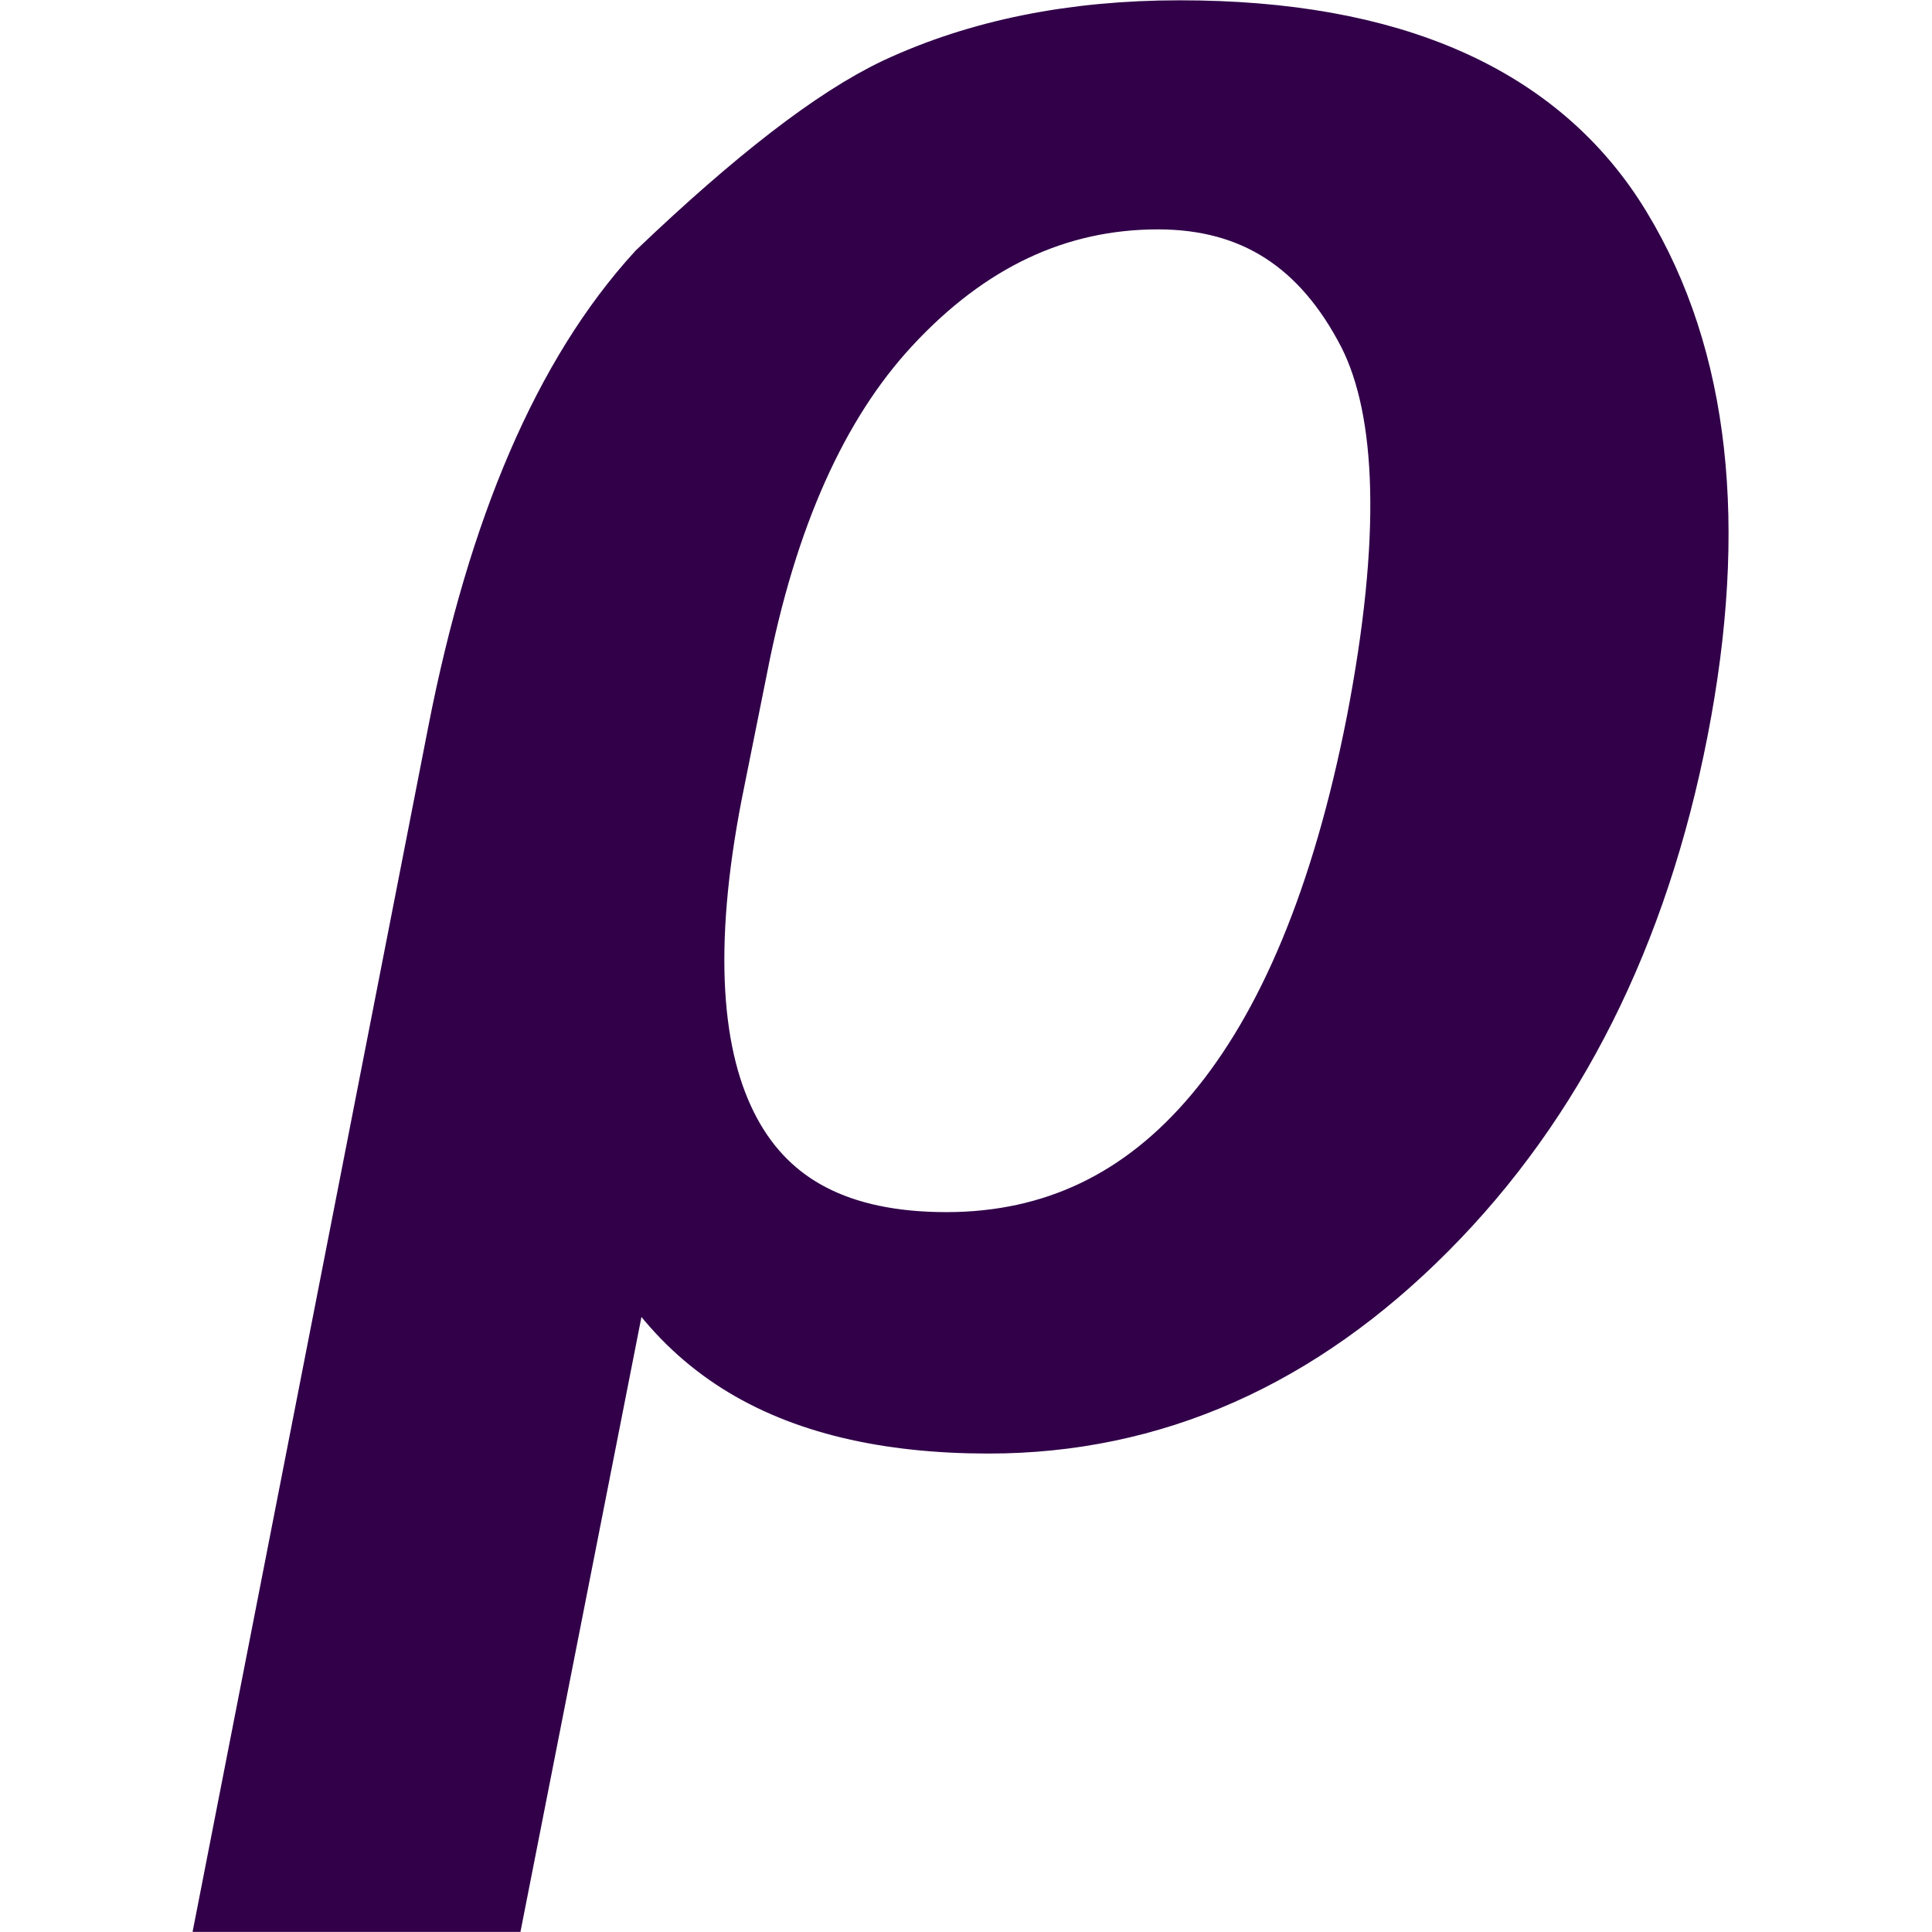
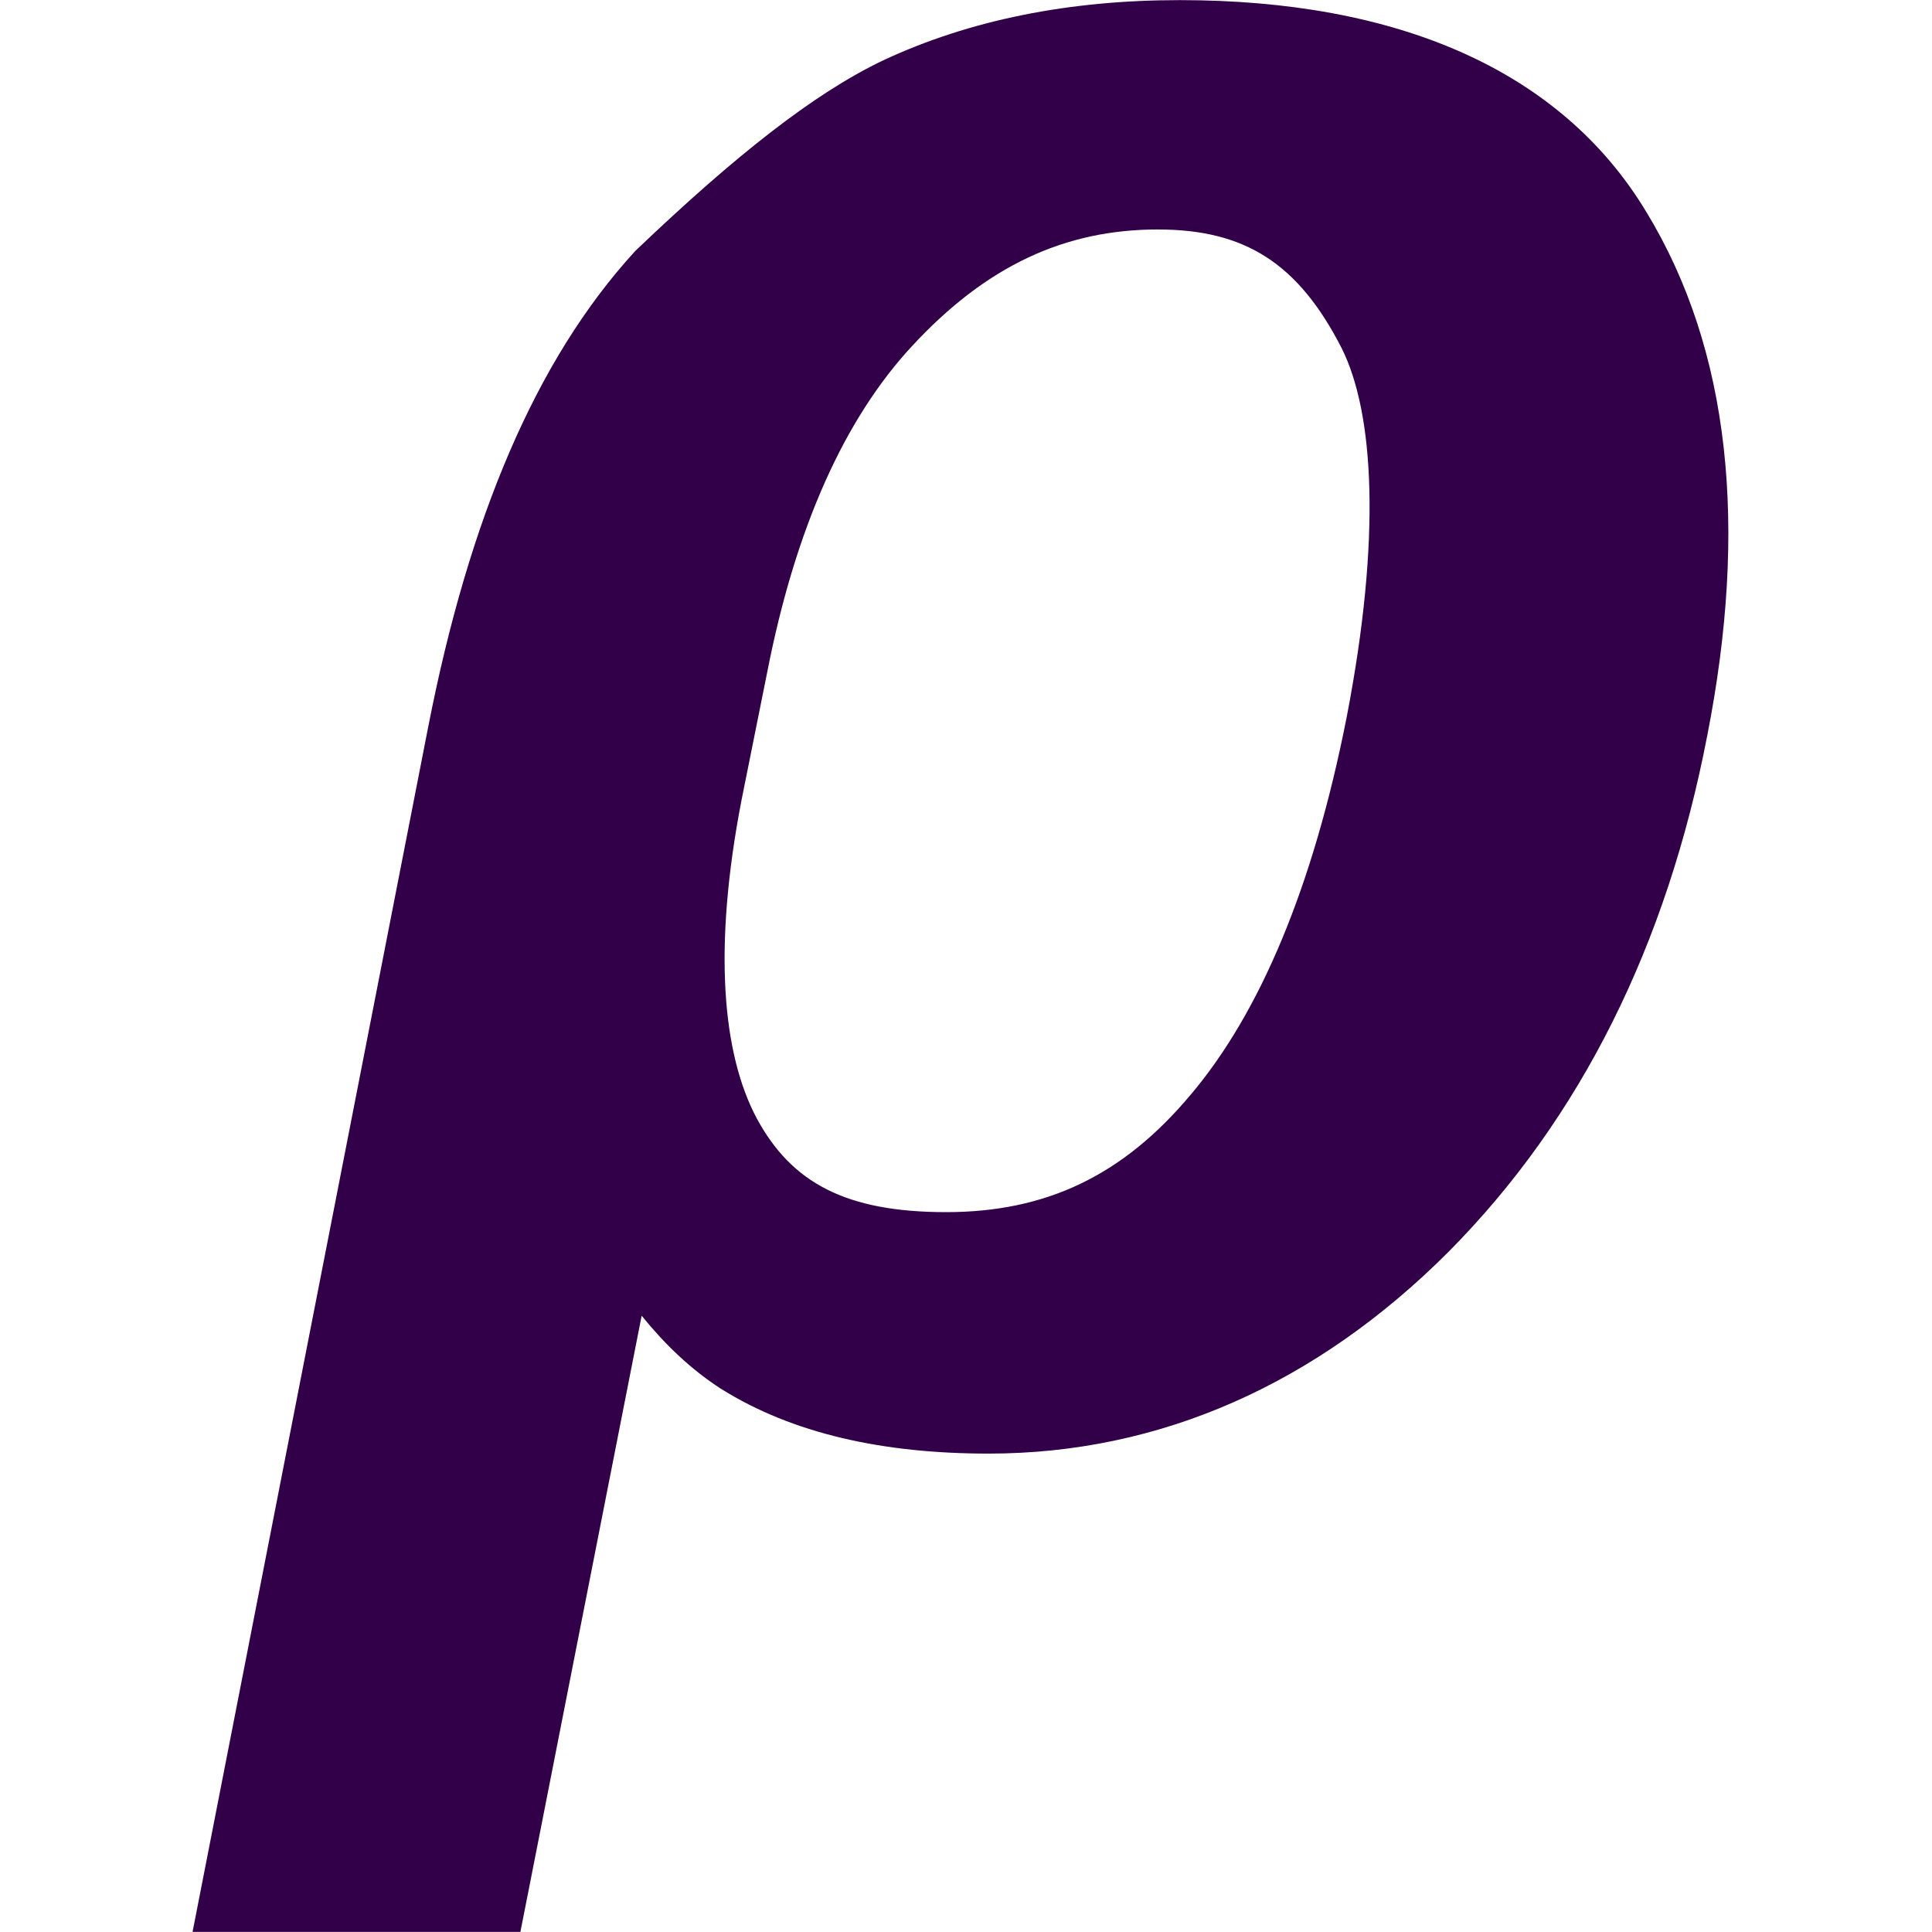
<svg xmlns="http://www.w3.org/2000/svg" version="1.0" width="100" height="100" id="svg2">
  <defs id="defs4" />
-   <text xml:space="preserve" style="font-size:127.991px;line-height:1.25;font-family:'DejaVu Serif';-inkscape-font-specification:'DejaVu Serif';fill:#310049;fill-opacity:1;stroke:#310049;stroke-width:5.336;stroke-opacity:1" x="14.307" y="70.919" id="text836" transform="scale(1.002164,0.9978404)">
-     <tspan id="tspan834" x="14.307" y="70.919" style="fill:#310049;fill-opacity:1;stroke:#310049;stroke-width:5.336;stroke-opacity:1">𝜌</tspan>
-   </text>
+   <g id="g856">
+     <path style="color:#000000;font-style:normal;font-variant:normal;font-weight:normal;font-stretch:normal;font-size:medium;line-height:1.25;font-family:'DejaVu Serif';-inkscape-font-specification:'DejaVu Serif';font-variant-ligatures:normal;font-variant-position:normal;font-variant-caps:normal;font-variant-numeric:normal;font-variant-alternates:normal;font-variant-east-asian:normal;font-feature-settings:normal;font-variation-settings:normal;text-indent:0;text-align:start;text-decoration:none;text-decoration-line:none;text-decoration-style:solid;text-decoration-color:#000000;letter-spacing:normal;word-spacing:normal;text-transform:none;writing-mode:lr-tb;direction:ltr;text-orientation:mixed;dominant-baseline:auto;baseline-shift:baseline;text-anchor:start;white-space:normal;shape-padding:0;shape-margin:0;inline-size:0;clip-rule:nonzero;display:inline;overflow:visible;visibility:visible;isolation:auto;mix-blend-mode:normal;color-interpolation:sRGB;color-interpolation-filters:linearRGB;solid-color:#000000;solid-opacity:1;vector-effect:none;fill:#310049;fill-opacity:1;fill-rule:nonzero;stroke:none;stroke-width:5.336;stroke-linecap:butt;stroke-linejoin:miter;stroke-miterlimit:4;stroke-dasharray:none;stroke-dashoffset:0;stroke-opacity:1;color-rendering:auto;image-rendering:auto;shape-rendering:auto;text-rendering:auto;enable-background:accumulate;stop-color:#000000" d="m 37.073,34.347 -1.315,6.548 c -1.545,7.982 -1.19,14.073 1.065,18.272 2.255,4.157 6.305,6.236 12.15,6.236 5.887,0 10.793,-2.349 14.718,-7.047 3.967,-4.698 6.848,-11.62 8.643,-20.766 1.837,-9.52 1.67,-16.442 -0.501,-20.766 -2.589,-5.072 -6.555,-7.608 -11.9,-7.608 -5.553,0 -10.459,2.307 -14.718,6.922 -3.883,4.199 -6.597,10.269 -8.142,18.209 z M 24.735,97.332 H 13.211 l 11.587,-59.243 c 2.046,-10.435 5.386,-18.189 10.021,-23.261 4.969,-4.739 8.977,-7.837 12.025,-9.292 4.092,-1.912 8.831,-2.869 14.217,-2.869 10.689,0 17.975,3.222 21.858,9.666 3.925,6.444 4.864,14.863 2.818,25.256 -2.004,10.393 -6.221,18.833 -12.651,25.318 -6.43,6.444 -13.737,9.666 -21.921,9.666 -5.136,0 -9.269,-0.977 -12.401,-2.931 -3.09,-1.996 -5.345,-5.072 -6.764,-9.229 z" id="path845" />
+     <path style="color:#000000;font-style:normal;font-variant:normal;font-weight:normal;font-stretch:normal;font-size:medium;line-height:1.25;font-family:'DejaVu Serif';-inkscape-font-specification:'DejaVu Serif';font-variant-ligatures:normal;font-variant-position:normal;font-variant-caps:normal;font-variant-numeric:normal;font-variant-alternates:normal;font-variant-east-asian:normal;font-feature-settings:normal;font-variation-settings:normal;text-indent:0;text-align:start;text-decoration:none;text-decoration-line:none;text-decoration-style:solid;text-decoration-color:#000000;letter-spacing:normal;word-spacing:normal;text-transform:none;writing-mode:lr-tb;direction:ltr;text-orientation:mixed;dominant-baseline:auto;baseline-shift:baseline;text-anchor:start;white-space:normal;shape-padding:0;shape-margin:0;inline-size:0;clip-rule:nonzero;display:inline;overflow:visible;visibility:visible;isolation:auto;mix-blend-mode:normal;color-interpolation:sRGB;color-interpolation-filters:linearRGB;solid-color:#000000;solid-opacity:1;vector-effect:none;fill:#310049;fill-opacity:1;fill-rule:nonzero;stroke:none;stroke-width:5.336;stroke-linecap:butt;stroke-linejoin:miter;stroke-miterlimit:4;stroke-dasharray:none;stroke-dashoffset:0;stroke-opacity:1;color-rendering:auto;image-rendering:auto;shape-rendering:auto;text-rendering:auto;enable-background:accumulate;stop-color:#000000" d="m 61.062,0.006 c -5.704,0 -10.853,1.017 -15.353,3.12 l -0.01,0.006 -0.01,0.004 C 42.131,4.834 38.037,8.072 32.97,12.906 l -0.067,0.064 -0.063,0.066 C 27.723,18.636 24.276,26.852 22.173,37.579 L 9.967,99.995 H 26.935 l 0.425,-2.152 5.852,-29.742 c 1.188,1.466 2.529,2.765 4.097,3.777 l 0.018,0.012 0.018,0.01 c 3.689,2.302 8.345,3.338 13.821,3.338 8.889,0 16.987,-3.607 23.817,-10.452 l 0.004,-0.004 0.002,-0.002 C 81.82,57.889 86.275,48.908 88.361,38.103 l 0.002,-0.008 C 90.488,27.294 89.567,18.123 85.211,10.965 l -0.002,-0.002 C 80.769,3.596 72.289,0.006 61.062,0.006 Z m 0,5.324 c 10.149,0 16.238,2.855 19.564,8.374 l 0.004,0.004 0.004,0.006 c 3.488,5.726 4.444,13.387 2.48,23.363 v 0.006 l -0.002,0.004 c -1.924,9.976 -5.902,17.872 -11.928,23.95 -6.029,6.039 -12.541,8.875 -20.018,8.875 -4.786,0 -8.39,-0.917 -10.963,-2.518 -1.757,-1.139 -3.09,-2.891 -4.232,-4.979 2.941,3.642 7.494,5.65 13.003,5.65 6.597,0 12.42,-2.802 16.765,-7.996 4.389,-5.198 7.371,-12.544 9.221,-21.968 v -0.004 l 0.002,-0.004 c 1.888,-9.785 1.921,-17.168 -0.736,-22.459 l -0.004,-0.008 -0.004,-0.008 C 71.291,9.887 66.128,6.554 59.934,6.554 c -6.297,0 -12.038,2.743 -16.688,7.782 -4.331,4.685 -7.191,11.242 -8.798,19.505 l -1.313,6.542 -0.002,0.008 C 32.169,45.366 31.968,49.688 32.463,53.496 L 31.304,50.104 22.533,94.67 H 16.455 L 27.423,38.6 v -0.002 C 29.404,28.492 32.623,21.224 36.753,16.677 41.575,12.088 45.468,9.15 47.99,7.944 51.672,6.225 55.997,5.33 61.062,5.33 Z m -1.127,6.548 c 4.491,0 7.258,1.739 9.509,6.143 1.683,3.357 2.052,9.814 0.266,19.066 -1.741,8.864 -4.521,15.359 -8.064,19.555 l -0.004,0.006 -0.006,0.004 c -3.505,4.195 -7.489,6.088 -12.662,6.088 -5.209,0 -8.001,-1.528 -9.797,-4.839 -1.799,-3.358 -2.274,-8.849 -0.793,-16.503 l 1.313,-6.537 0.002,-0.008 c 1.482,-7.618 4.049,-13.199 7.483,-16.913 l 0.002,-0.002 c 3.867,-4.19 7.941,-6.061 12.75,-6.061 z" id="path847" />
+   </g>
</svg>
